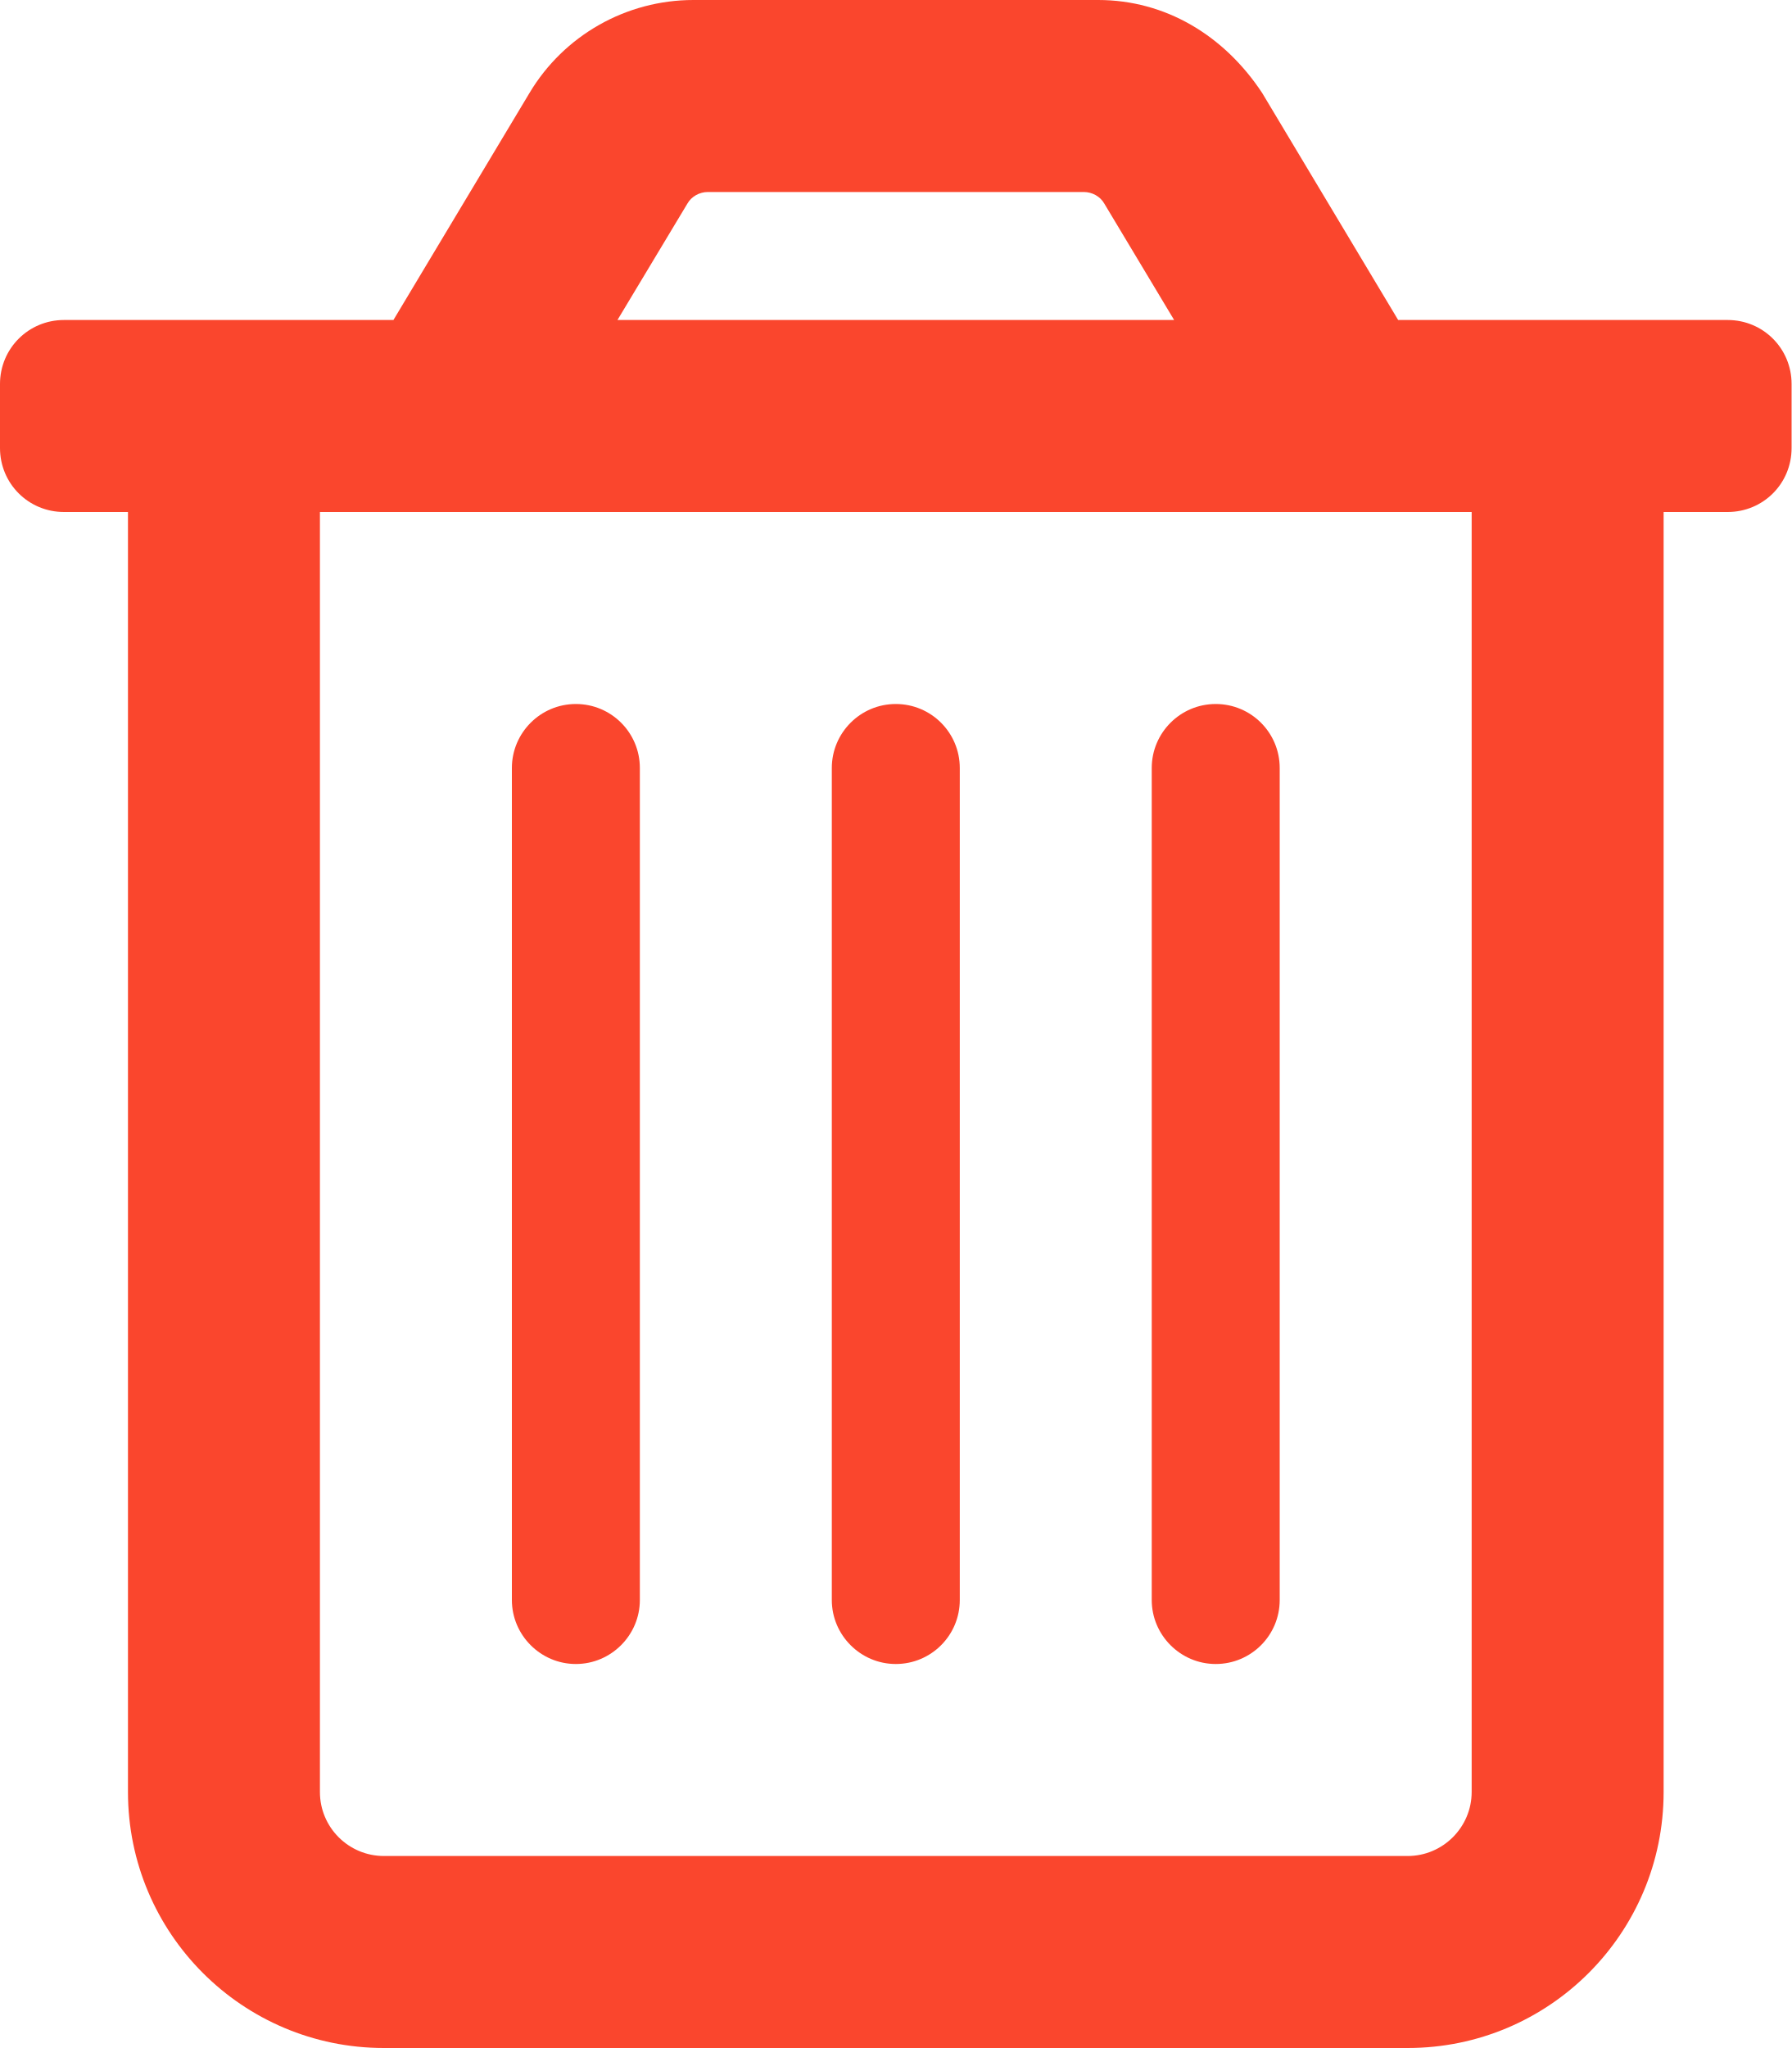
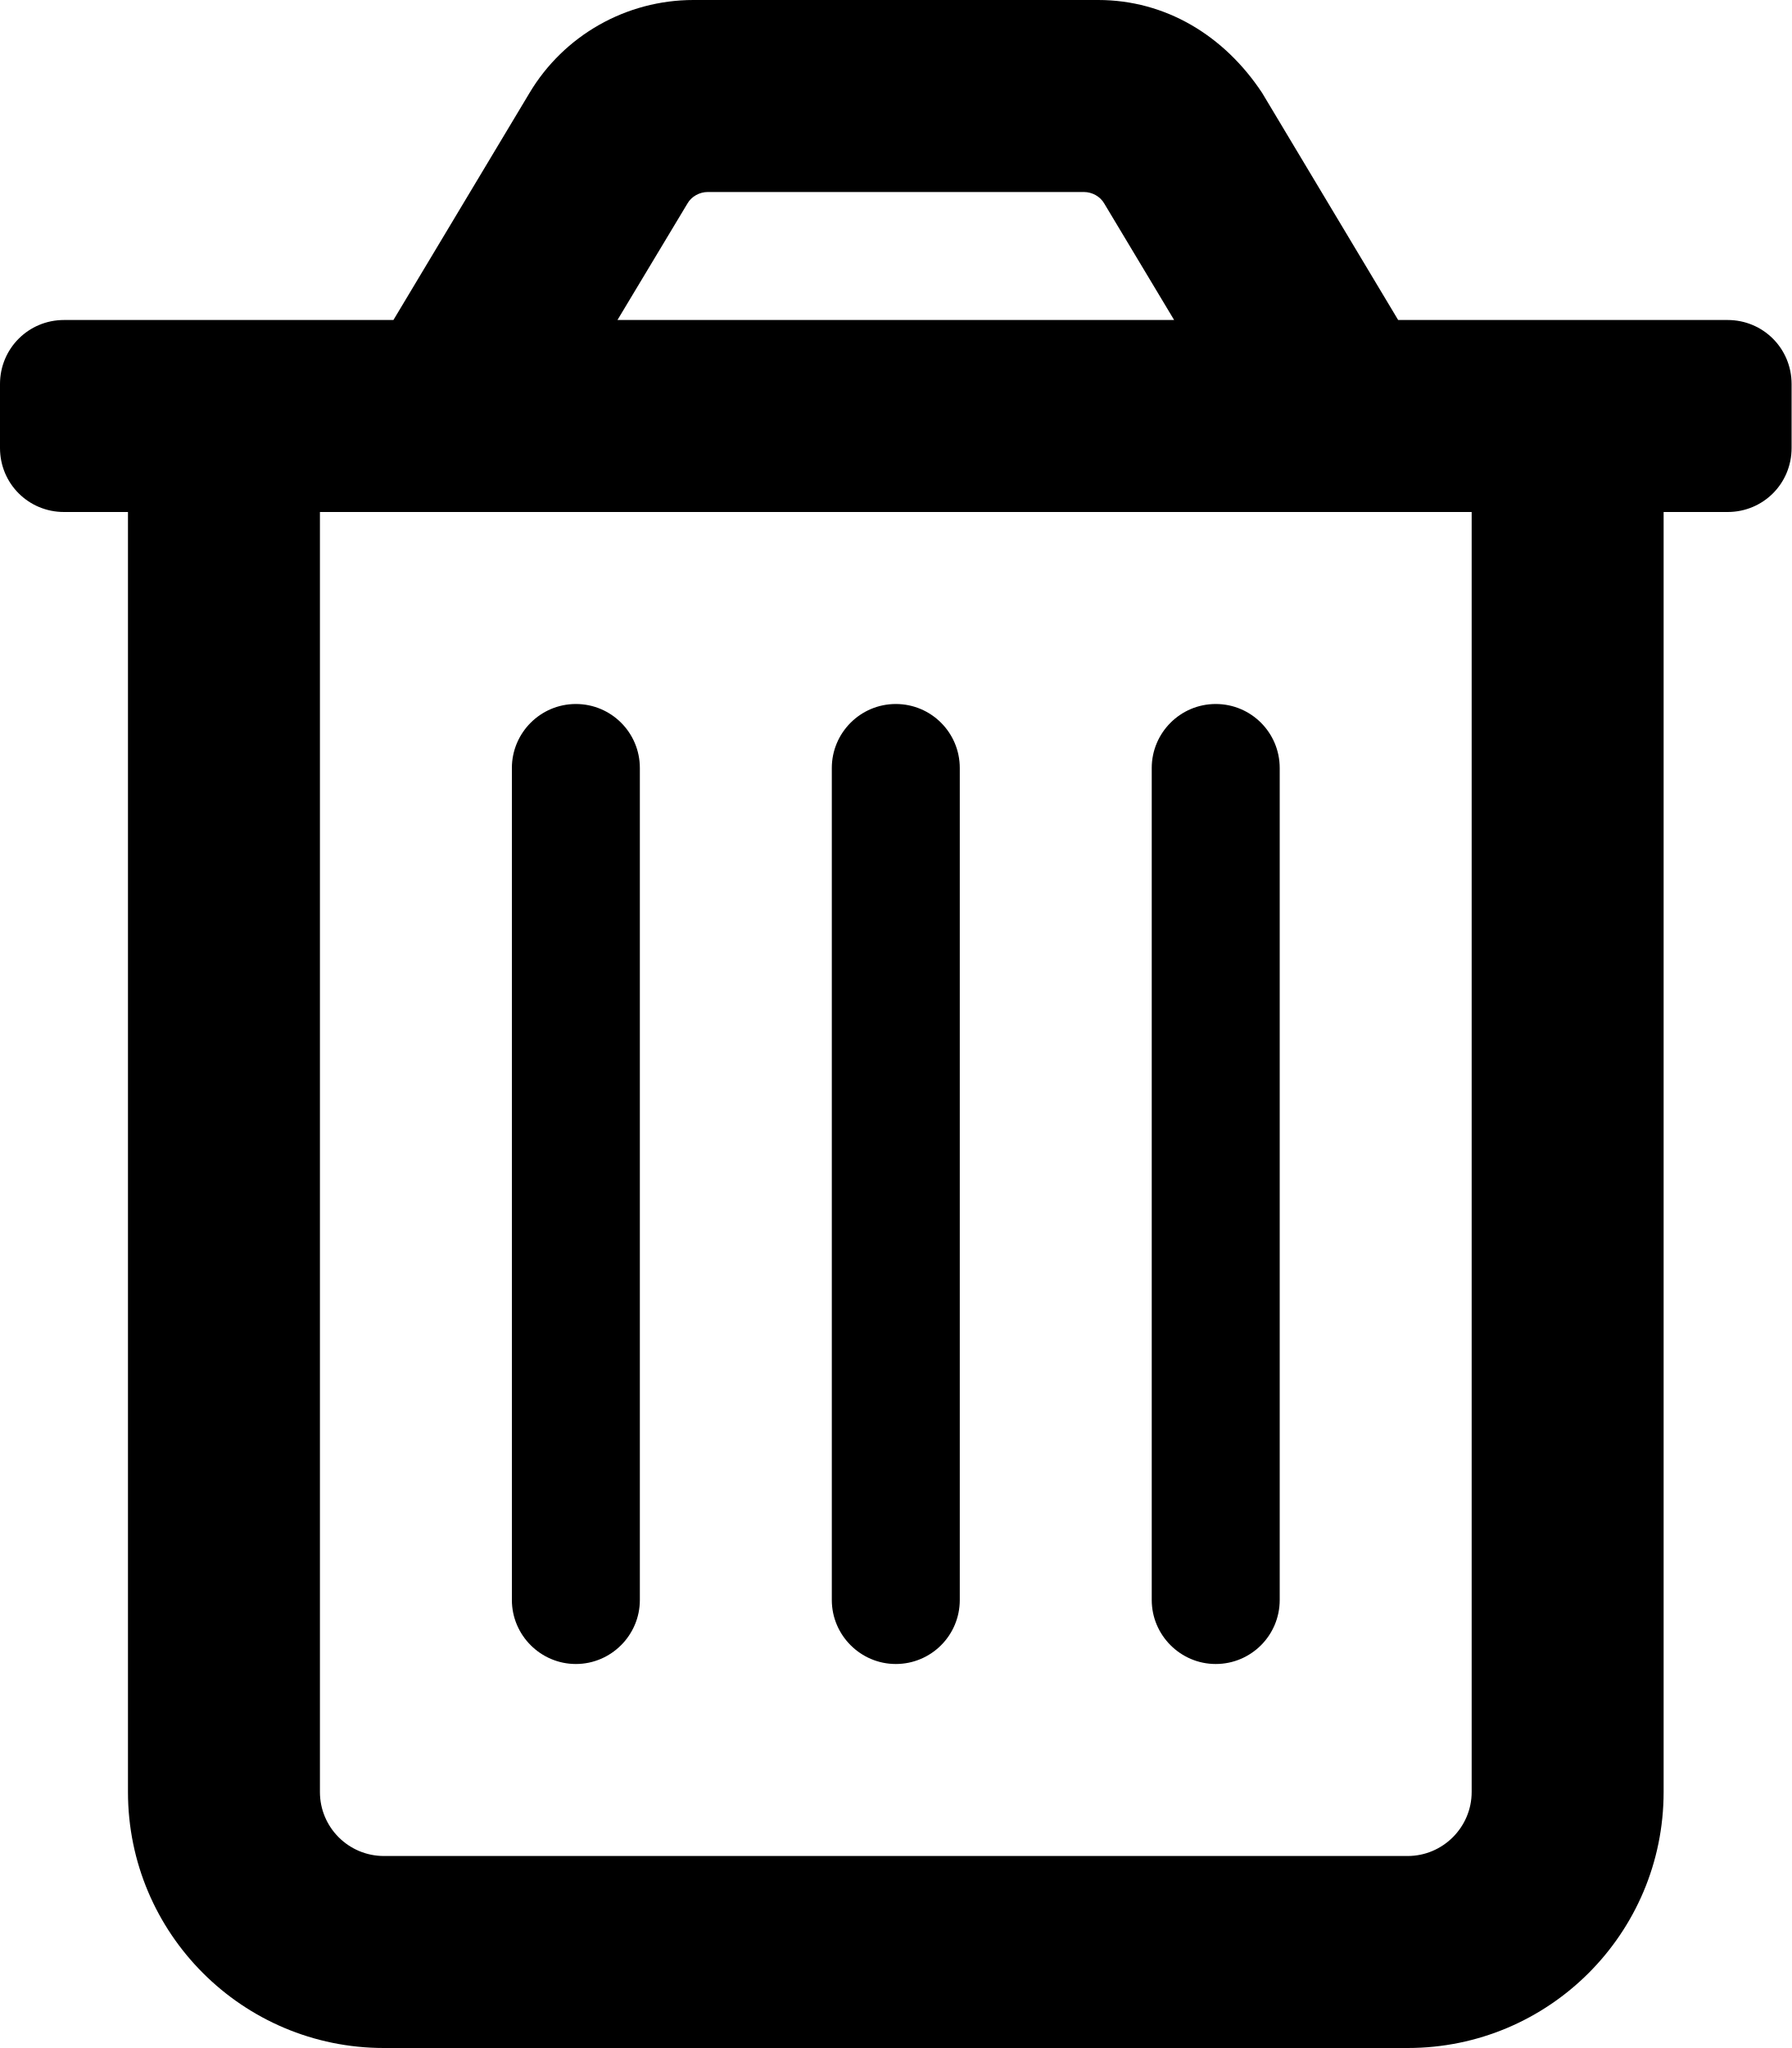
<svg xmlns="http://www.w3.org/2000/svg" viewBox="0 0 448 512">
-   <path d="M432 80h-82.38l-34-56.75C306.1 8.827 291.4 0 274.6 0H173.4c-16.8 0-32.4 8.827-41 23.25L98.38 80H16C7.125 80 0 87.13 0 96v16c0 8.9 7.125 16 16 16h16v320c0 35.35 28.65 64 64 64h256c35.35 0 64-28.65 64-64V128h16c8.9 0 16-7.1 16-16V96c0-8.87-7.1-16-16-16zM171.9 50.88c1-1.75 3-2.88 5.1-2.88h94c2.125 0 4.125 1.125 5.125 2.875L293.6 80H154.4l17.5-29.12zM352 464H96c-8.837 0-16-7.163-16-16V128h288v320c0 8.8-7.2 16-16 16zm-128-48c8.844 0 16-7.156 16-16V192c0-8.844-7.156-16-16-16s-16 7.2-16 16v208c0 8.8 7.2 16 16 16zm-80 0c8.8 0 16-7.2 16-16V192c0-8.844-7.156-16-16-16s-16 7.2-16 16v208c0 8.8 7.2 16 16 16zm160 0c8.844 0 16-7.156 16-16V192c0-8.844-7.156-16-16-16s-16 7.2-16 16v208c0 8.8 7.2 16 16 16z" fill="#fa462d" class="fill-000000" />
+   <path d="M432 80h-82.38l-34-56.75C306.1 8.827 291.4 0 274.6 0H173.4c-16.8 0-32.4 8.827-41 23.25L98.38 80H16C7.125 80 0 87.13 0 96v16c0 8.9 7.125 16 16 16h16v320c0 35.35 28.65 64 64 64h256c35.35 0 64-28.65 64-64V128h16c8.9 0 16-7.1 16-16V96c0-8.87-7.1-16-16-16zM171.9 50.88c1-1.75 3-2.88 5.1-2.88h94c2.125 0 4.125 1.125 5.125 2.875L293.6 80H154.4l17.5-29.12zM352 464H96c-8.837 0-16-7.163-16-16V128h288v320c0 8.8-7.2 16-16 16zm-128-48c8.844 0 16-7.156 16-16V192c0-8.844-7.156-16-16-16s-16 7.2-16 16v208c0 8.8 7.2 16 16 16zm-80 0c8.8 0 16-7.2 16-16V192c0-8.844-7.156-16-16-16s-16 7.2-16 16v208c0 8.8 7.2 16 16 16zm160 0c8.844 0 16-7.156 16-16V192c0-8.844-7.156-16-16-16s-16 7.2-16 16v208c0 8.8 7.2 16 16 16z" fill="currentColor" />
</svg>
